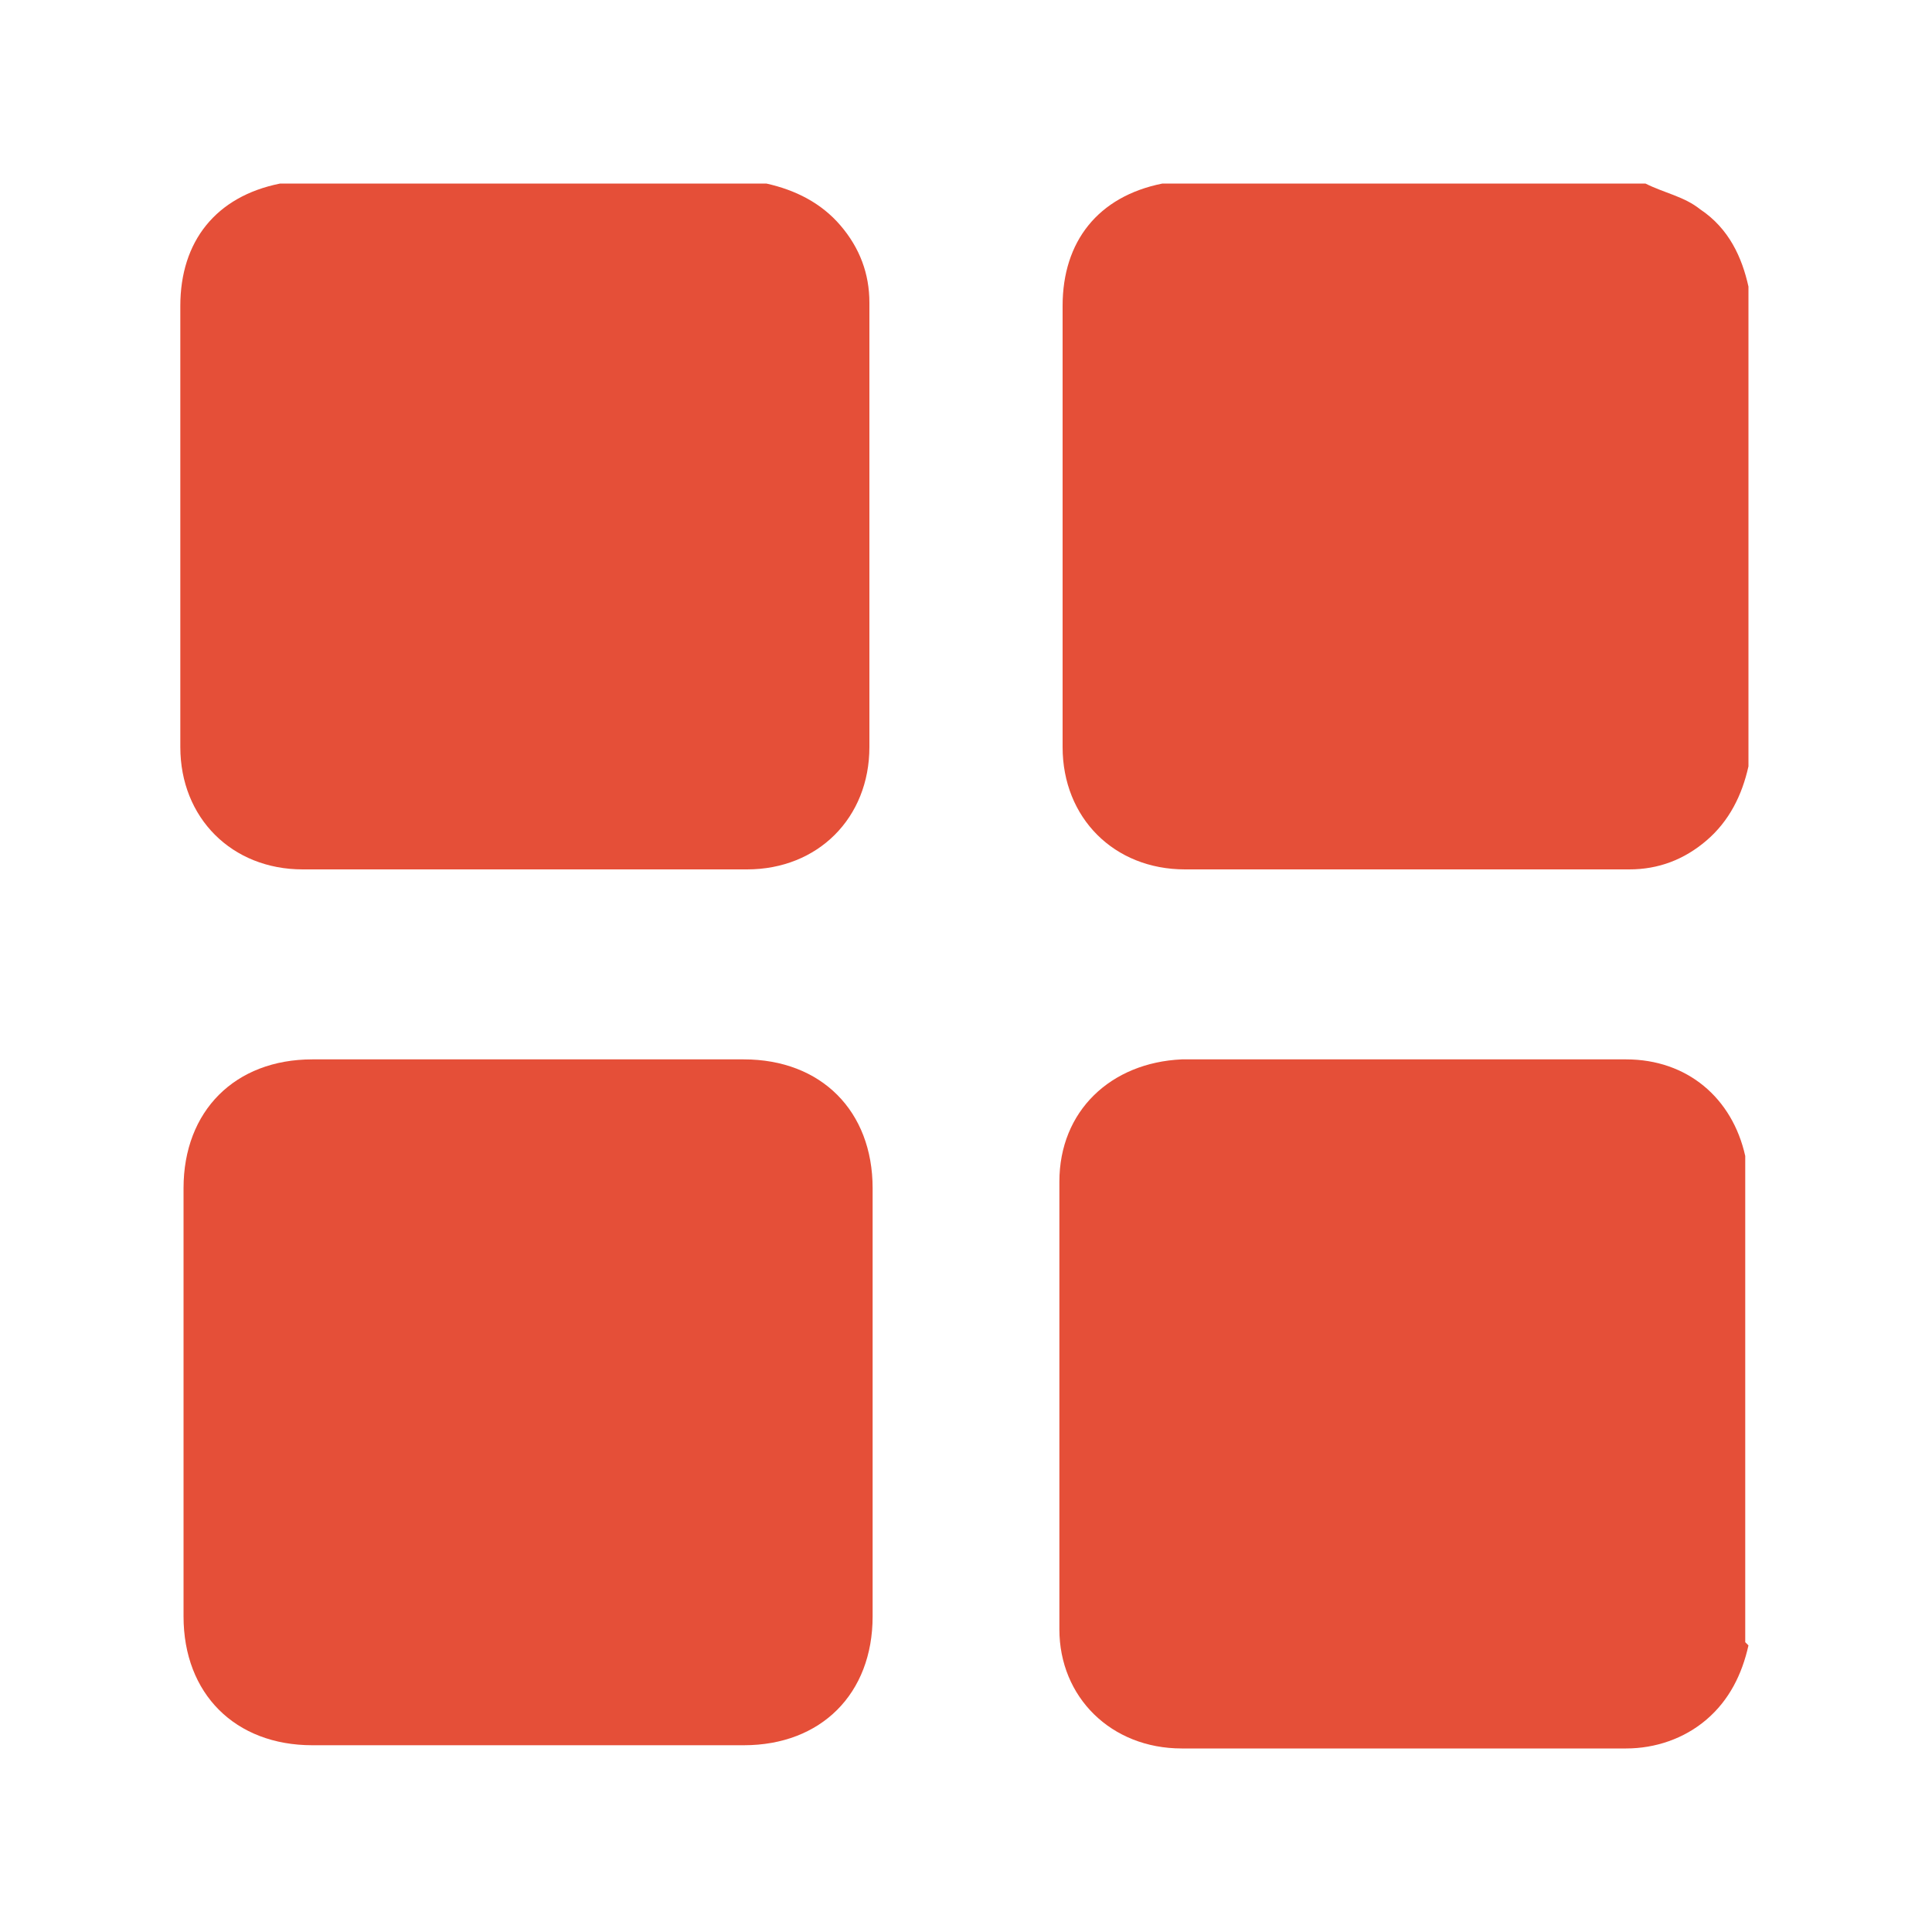
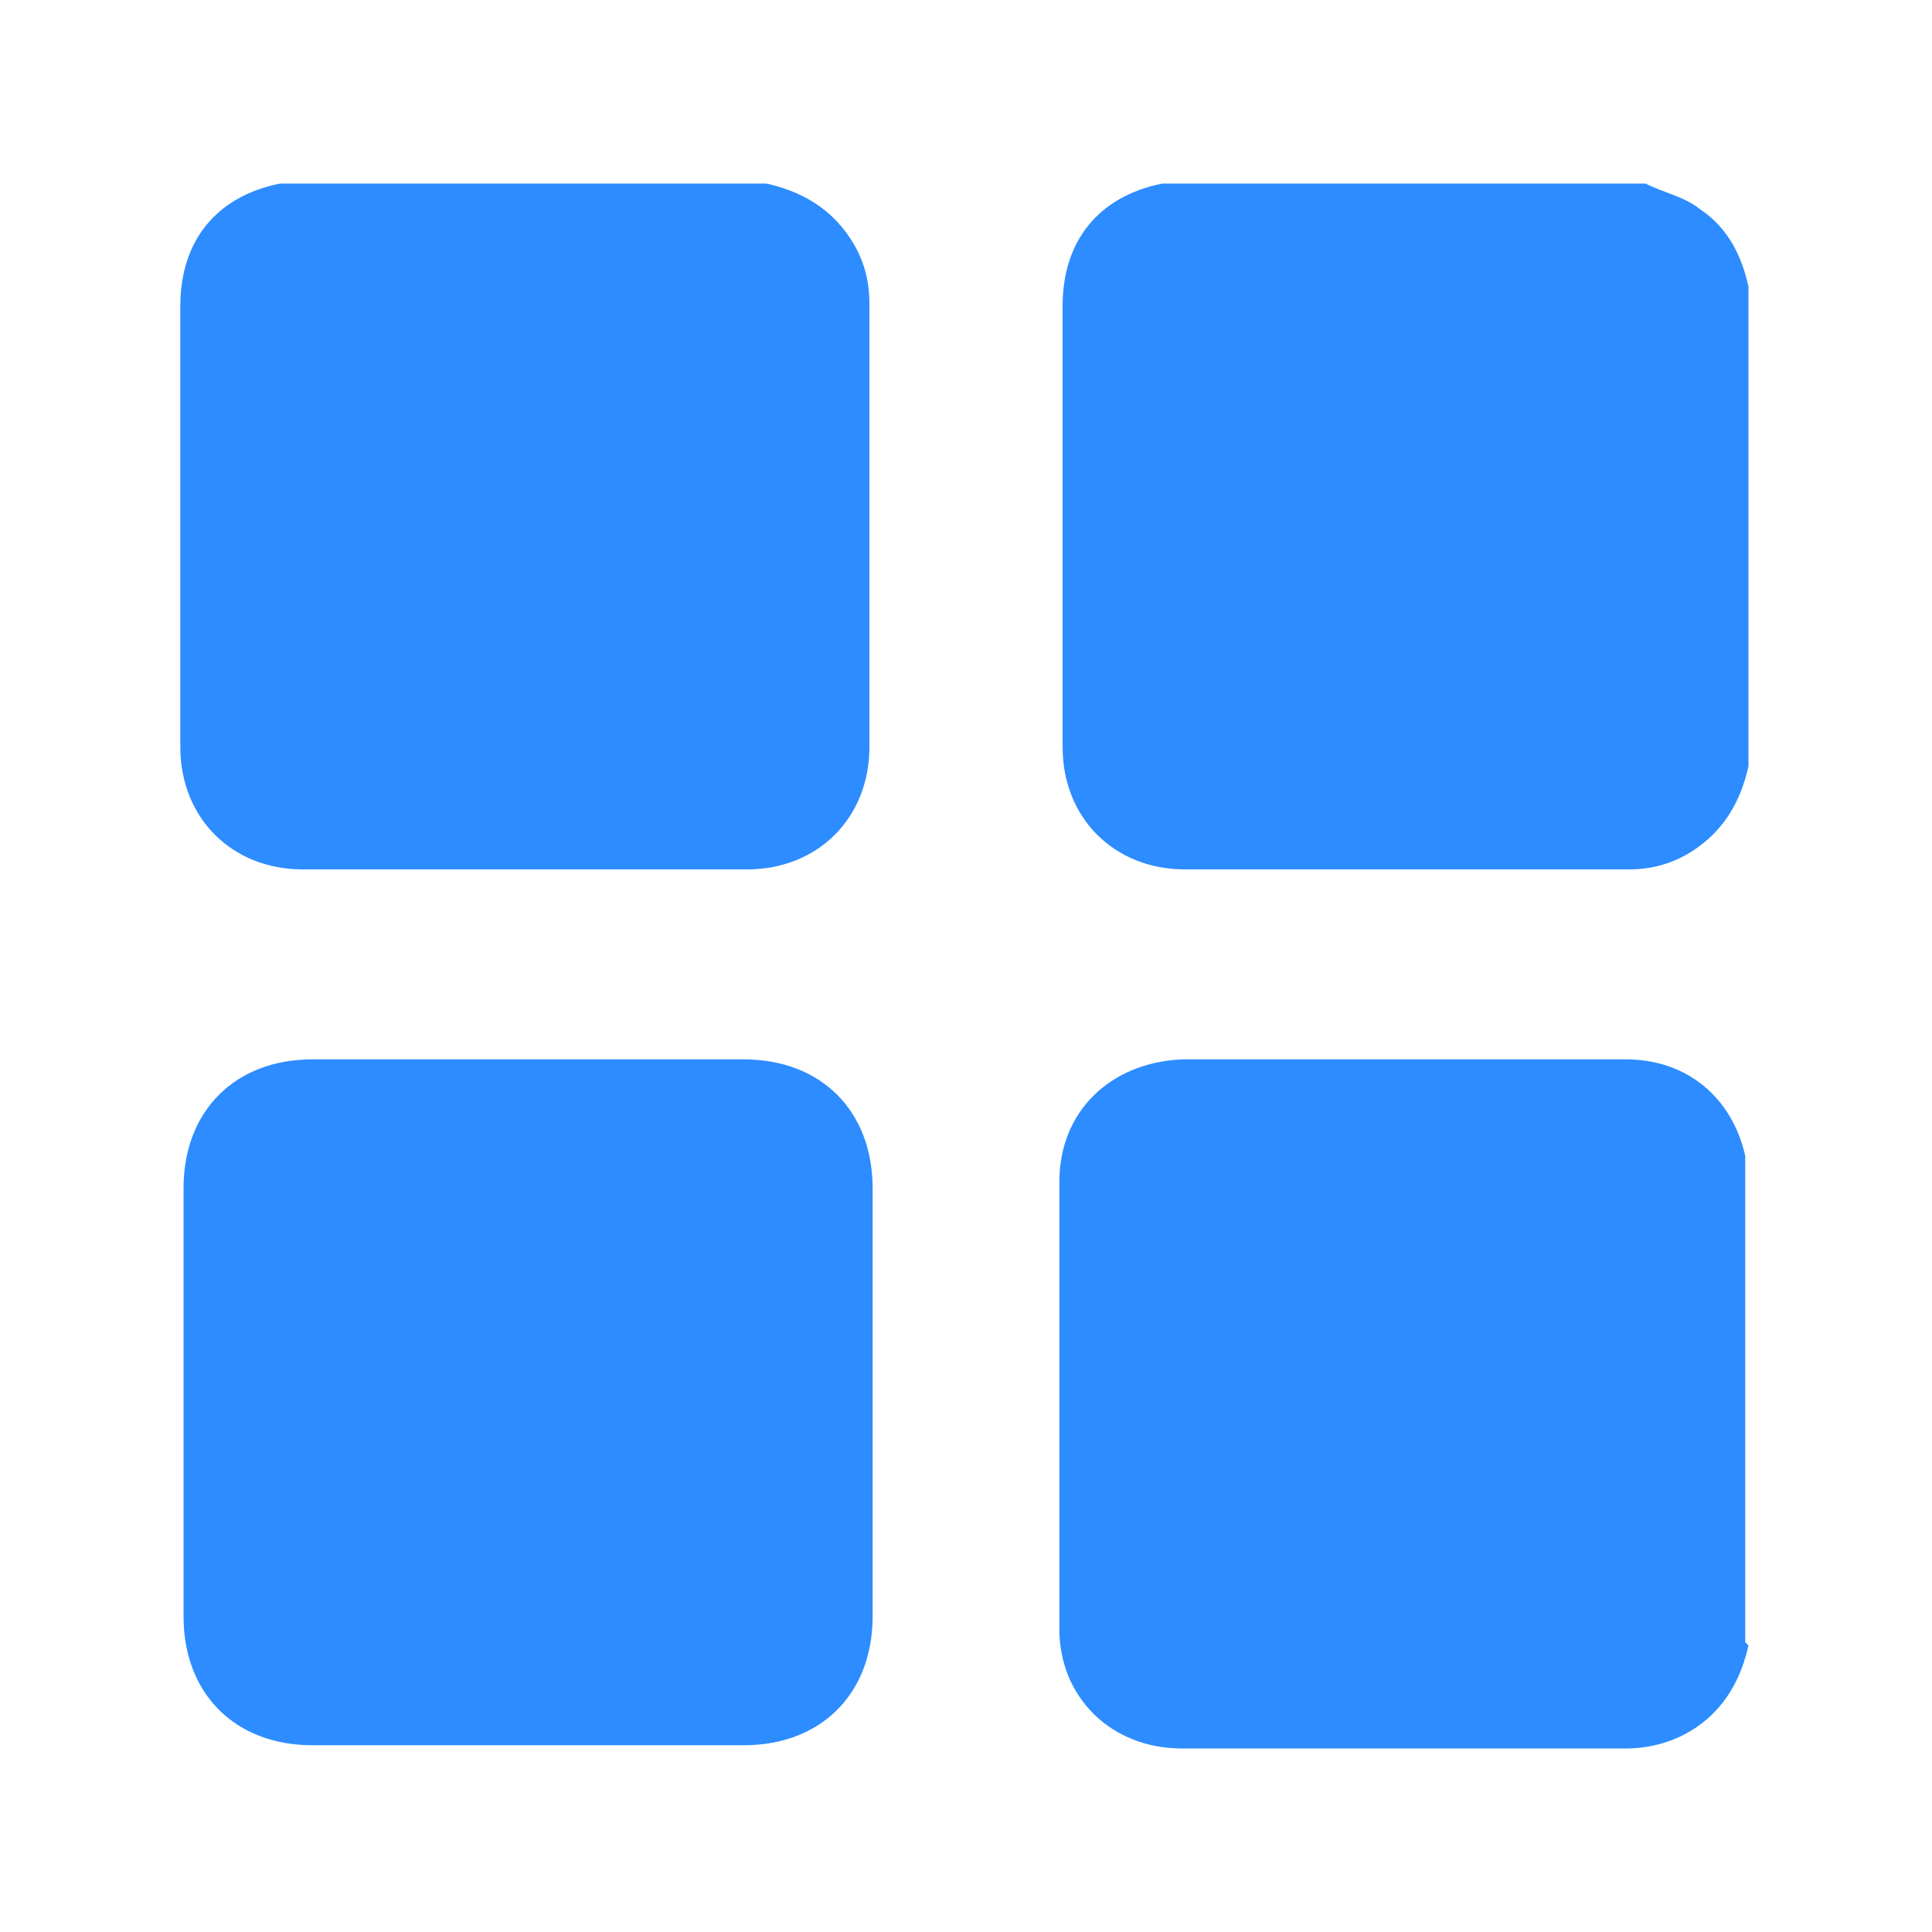
<svg xmlns="http://www.w3.org/2000/svg" version="1.1" viewBox="0 0 60 60">
  <defs>
    <style>
      .cls-1 {
-         fill: #e54f38;
+         fill: #2D8CFF;
      }
    </style>
  </defs>
  <g>
    <g id="Layer_1">
      <g>
        <path class="cls-1" d="M23.8,5.7c.9.2,1.7.6,2.3,1.3.6.7.9,1.5.9,2.4,0,4.6,0,9.2,0,13.8,0,2.2-1.6,3.8-3.8,3.8-4.6,0-9.2,0-13.8,0-2.2,0-3.8-1.6-3.8-3.8,0-4.6,0-9.1,0-13.7,0-2,1.1-3.4,3.1-3.8,0,0,0,0,.1,0,5,0,9.9,0,14.9,0Z" />
        <path class="cls-1" d="M54.3,23.8c-.2.9-.6,1.7-1.3,2.3-.7.6-1.5.9-2.4.9-4.6,0-9.2,0-13.8,0-2.2,0-3.8-1.6-3.8-3.8,0-4.6,0-9.1,0-13.7,0-2,1.1-3.4,3.1-3.8,0,0,0,0,.1,0,5,0,9.9,0,14.9,0,.6.3,1.2.4,1.7.8.9.6,1.3,1.5,1.5,2.4v14.9Z" />
        <path class="cls-1" d="M54.3,51.1c-.2.9-.6,1.7-1.3,2.3-.7.6-1.6.9-2.5.9-4.6,0-9.2,0-13.8,0-2.2,0-3.8-1.6-3.8-3.7,0-4.6,0-9.2,0-13.9,0-2.2,1.6-3.7,3.8-3.8,4.6,0,9.2,0,13.8,0,1.9,0,3.3,1.2,3.7,3,0,0,0,.1,0,.2v14.9Z" />
        <path class="cls-1" d="M5.7,43.6c0-2.2,0-4.5,0-6.7,0-2.4,1.6-4,4-4,4.5,0,8.9,0,13.4,0,2.4,0,4,1.6,4,4,0,4.4,0,8.9,0,13.3,0,2.4-1.6,4-4,4-4.5,0-8.9,0-13.4,0-2.4,0-4-1.6-4-4,0-2.2,0-4.5,0-6.7Z" />
      </g>
    </g>
  </g>
</svg>
